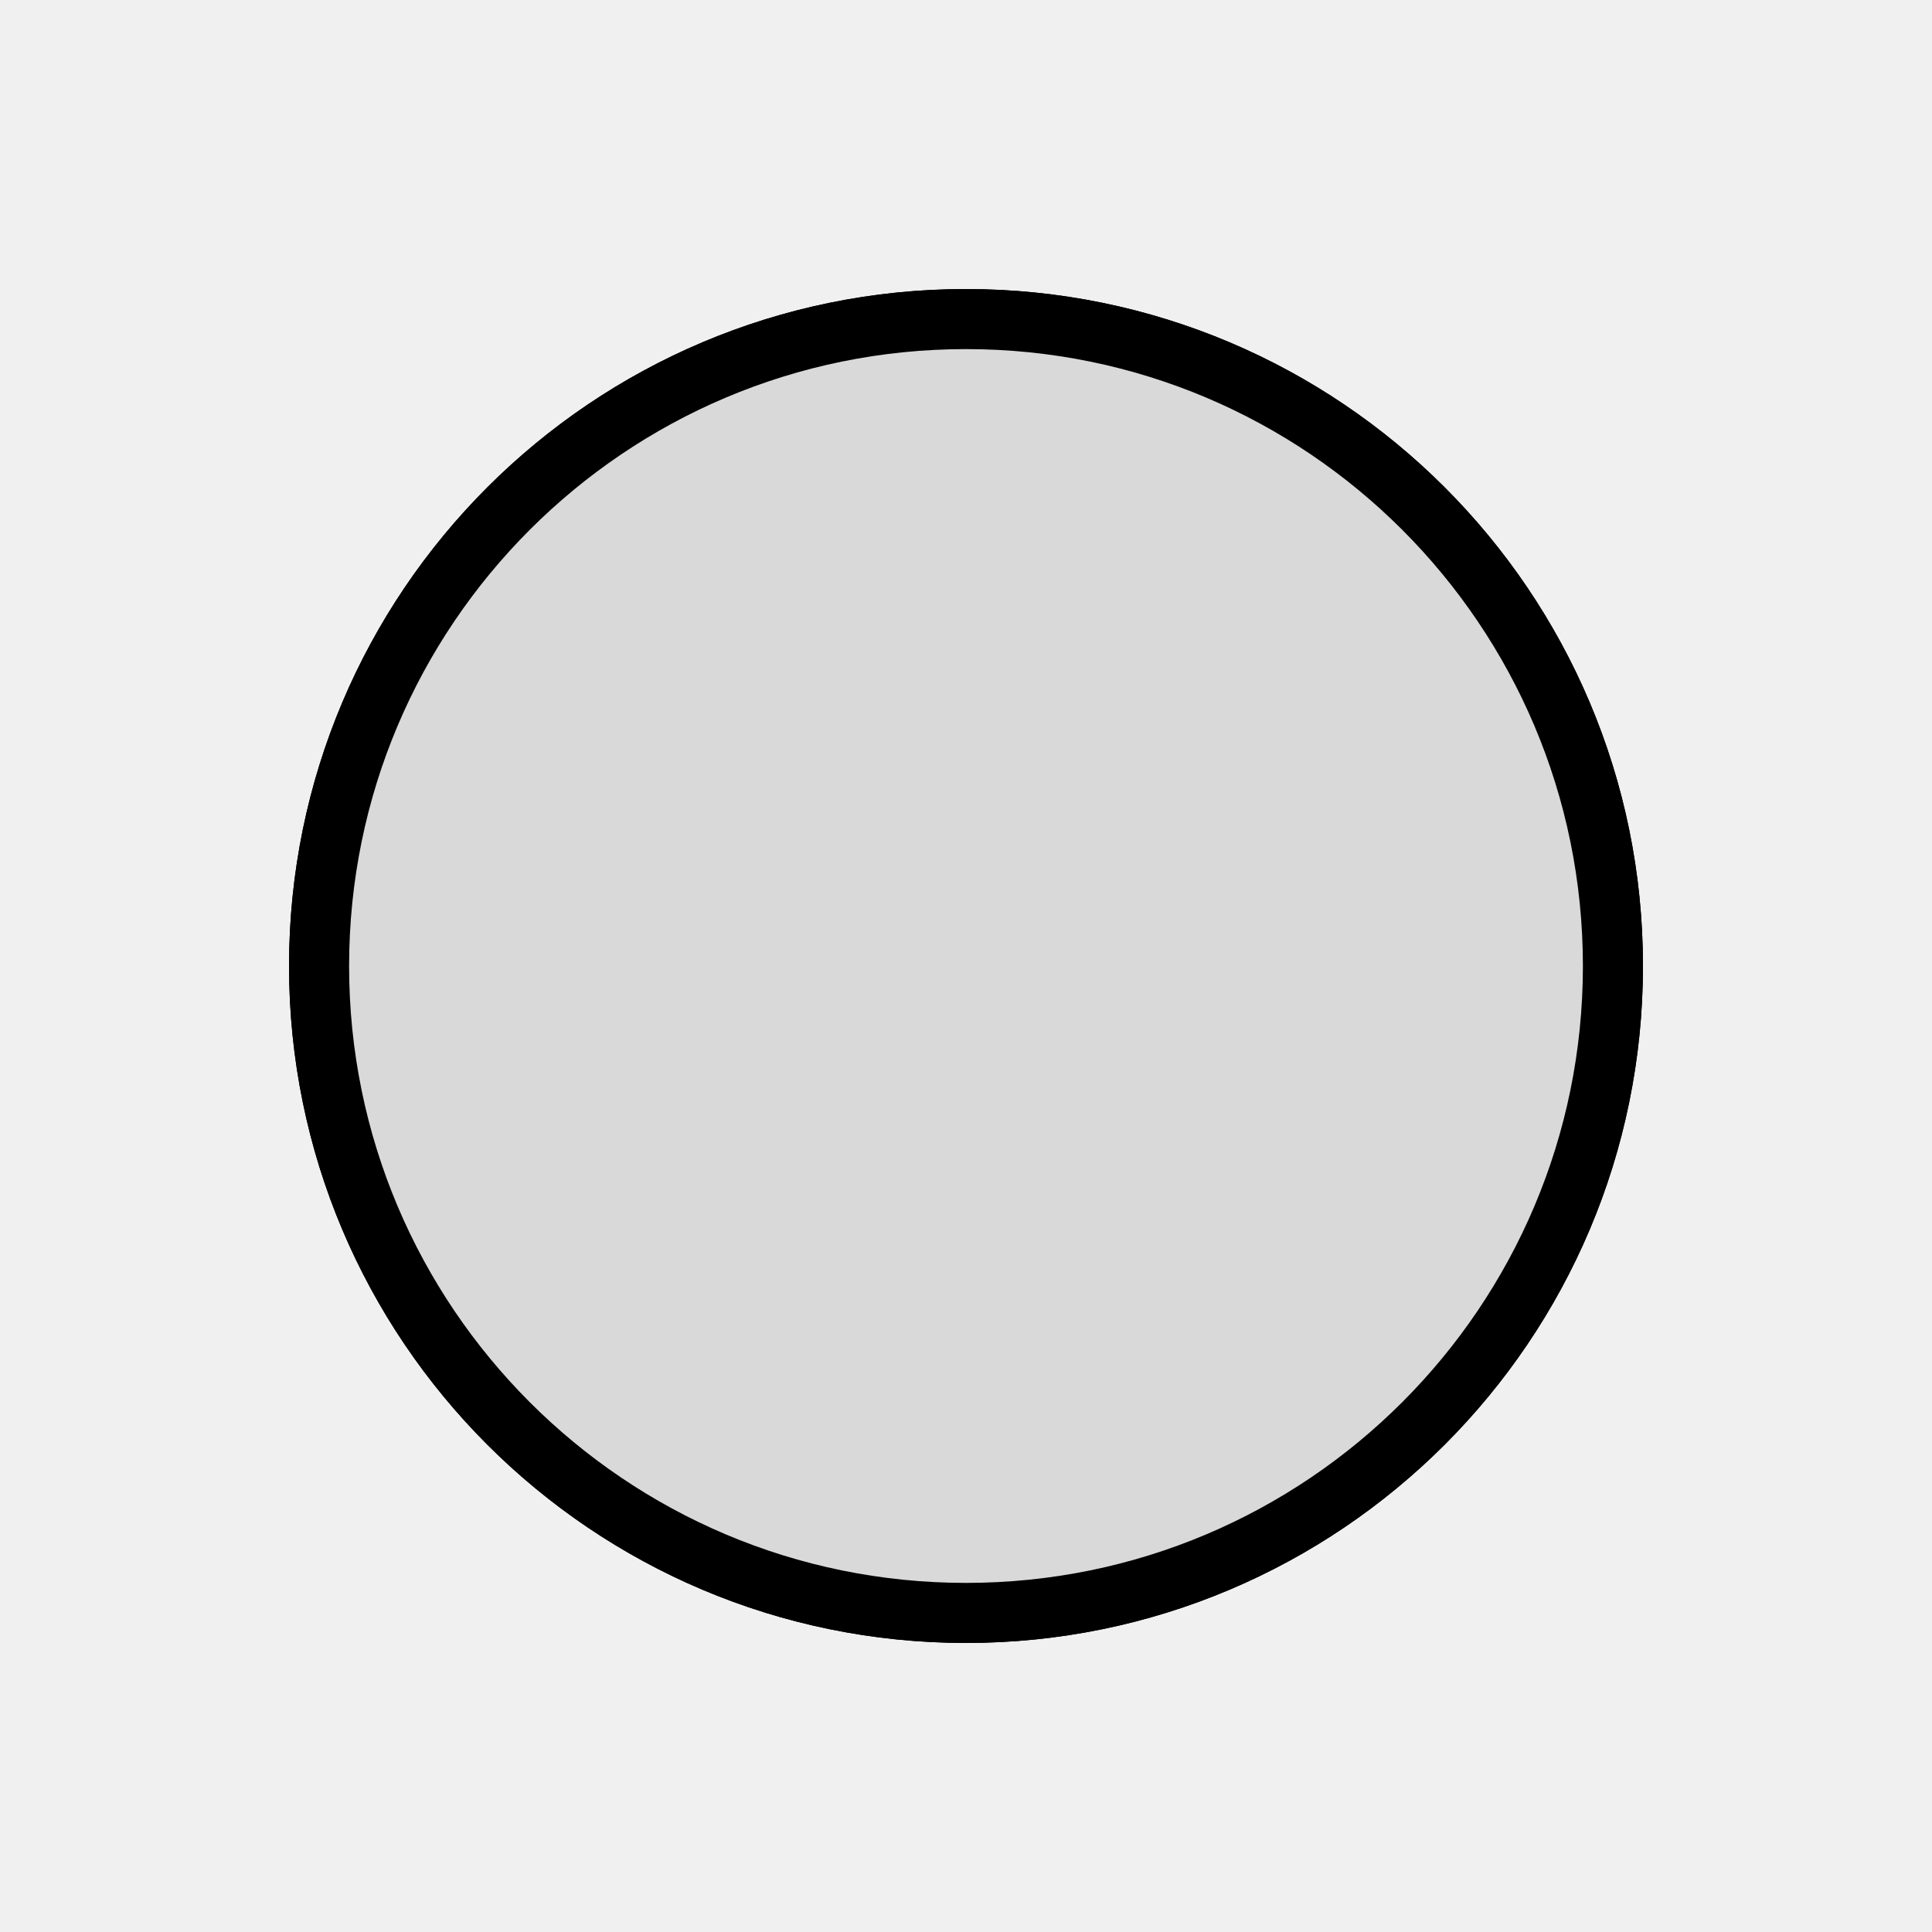
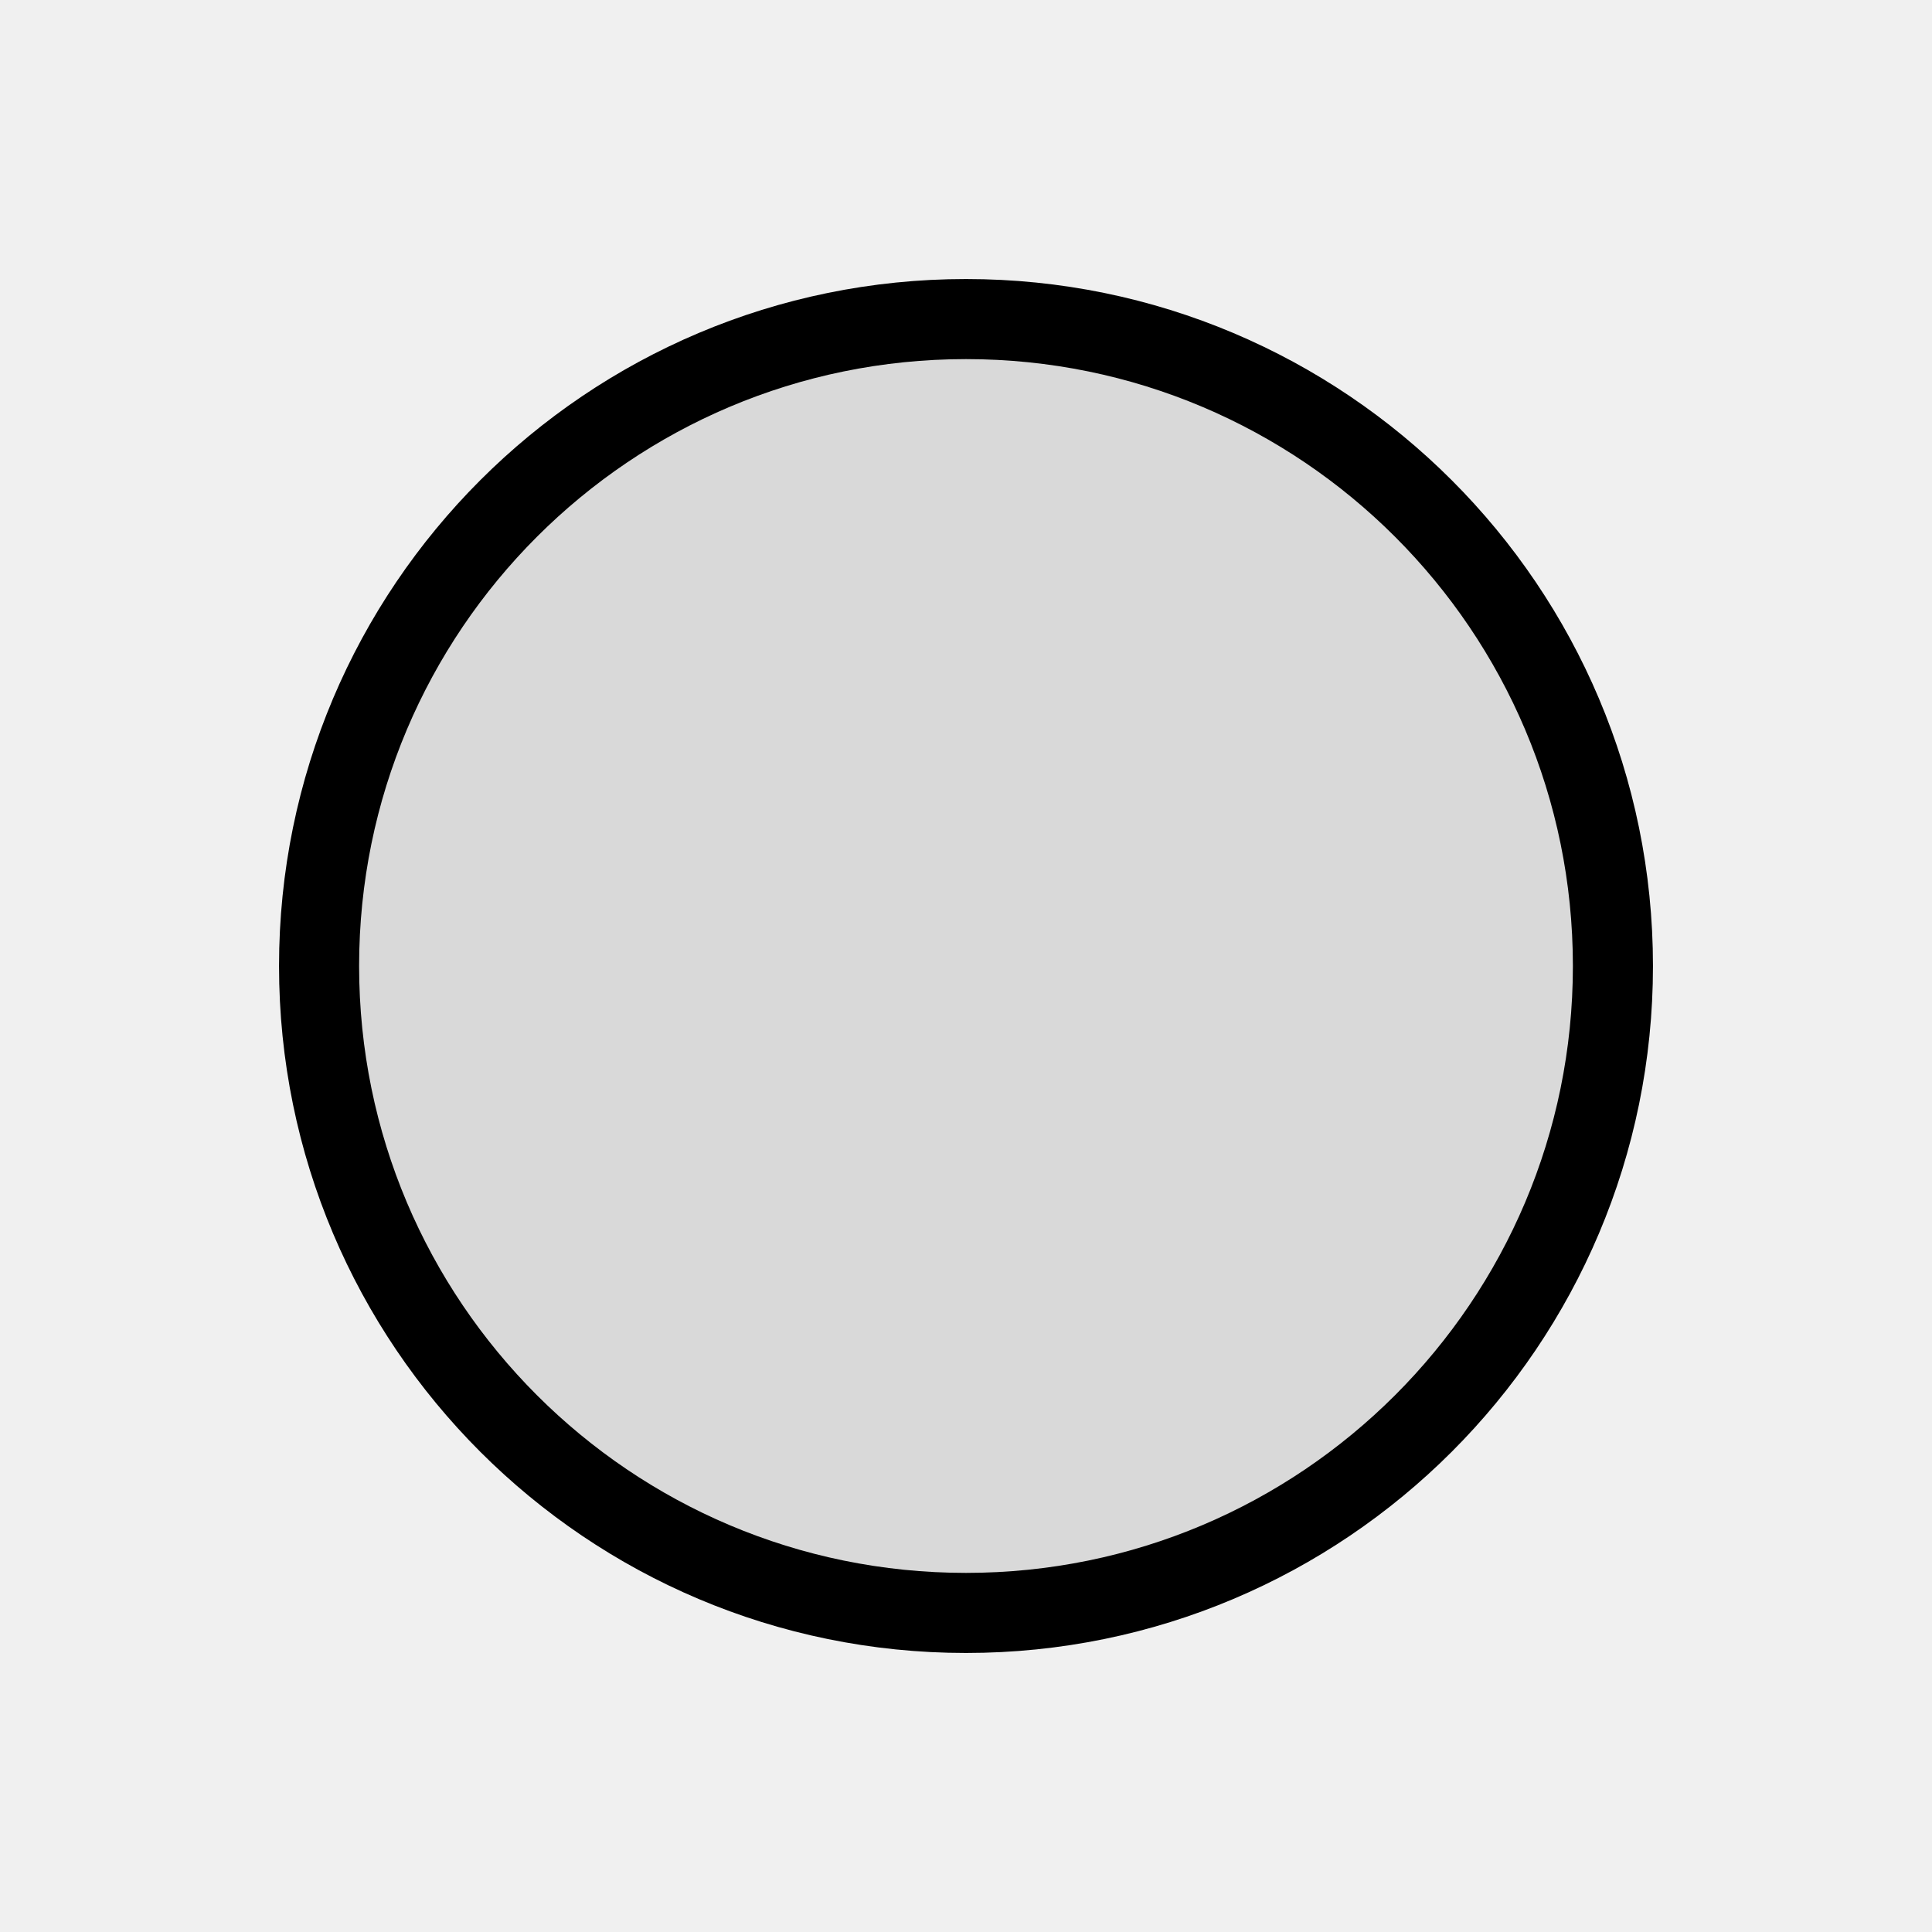
<svg xmlns="http://www.w3.org/2000/svg" width="193" height="193" viewBox="0 0 193 193" fill="none">
-   <path d="M96.5 161.126C132.192 161.126 161.126 132.192 161.126 96.5C161.126 60.808 132.192 31.874 96.5 31.874C60.808 31.874 31.874 60.808 31.874 96.5C31.874 132.192 60.808 161.126 96.5 161.126Z" fill="white" stroke="black" stroke-width="6" />
-   <path d="M96.5 161.126C132.192 161.126 161.126 132.192 161.126 96.5C161.126 60.808 132.192 31.874 96.5 31.874C60.808 31.874 31.874 60.808 31.874 96.5C31.874 132.192 60.808 161.126 96.5 161.126Z" fill="#D9D9D9" stroke="black" stroke-width="6" />
+   <path d="M96.5 161.126C132.192 161.126 161.126 132.192 161.126 96.5C161.126 60.808 132.192 31.874 96.5 31.874C60.808 31.874 31.874 60.808 31.874 96.5C31.874 132.192 60.808 161.126 96.5 161.126Z" fill="#D9D9D9" stroke="black" stroke-width="8" />
</svg>
